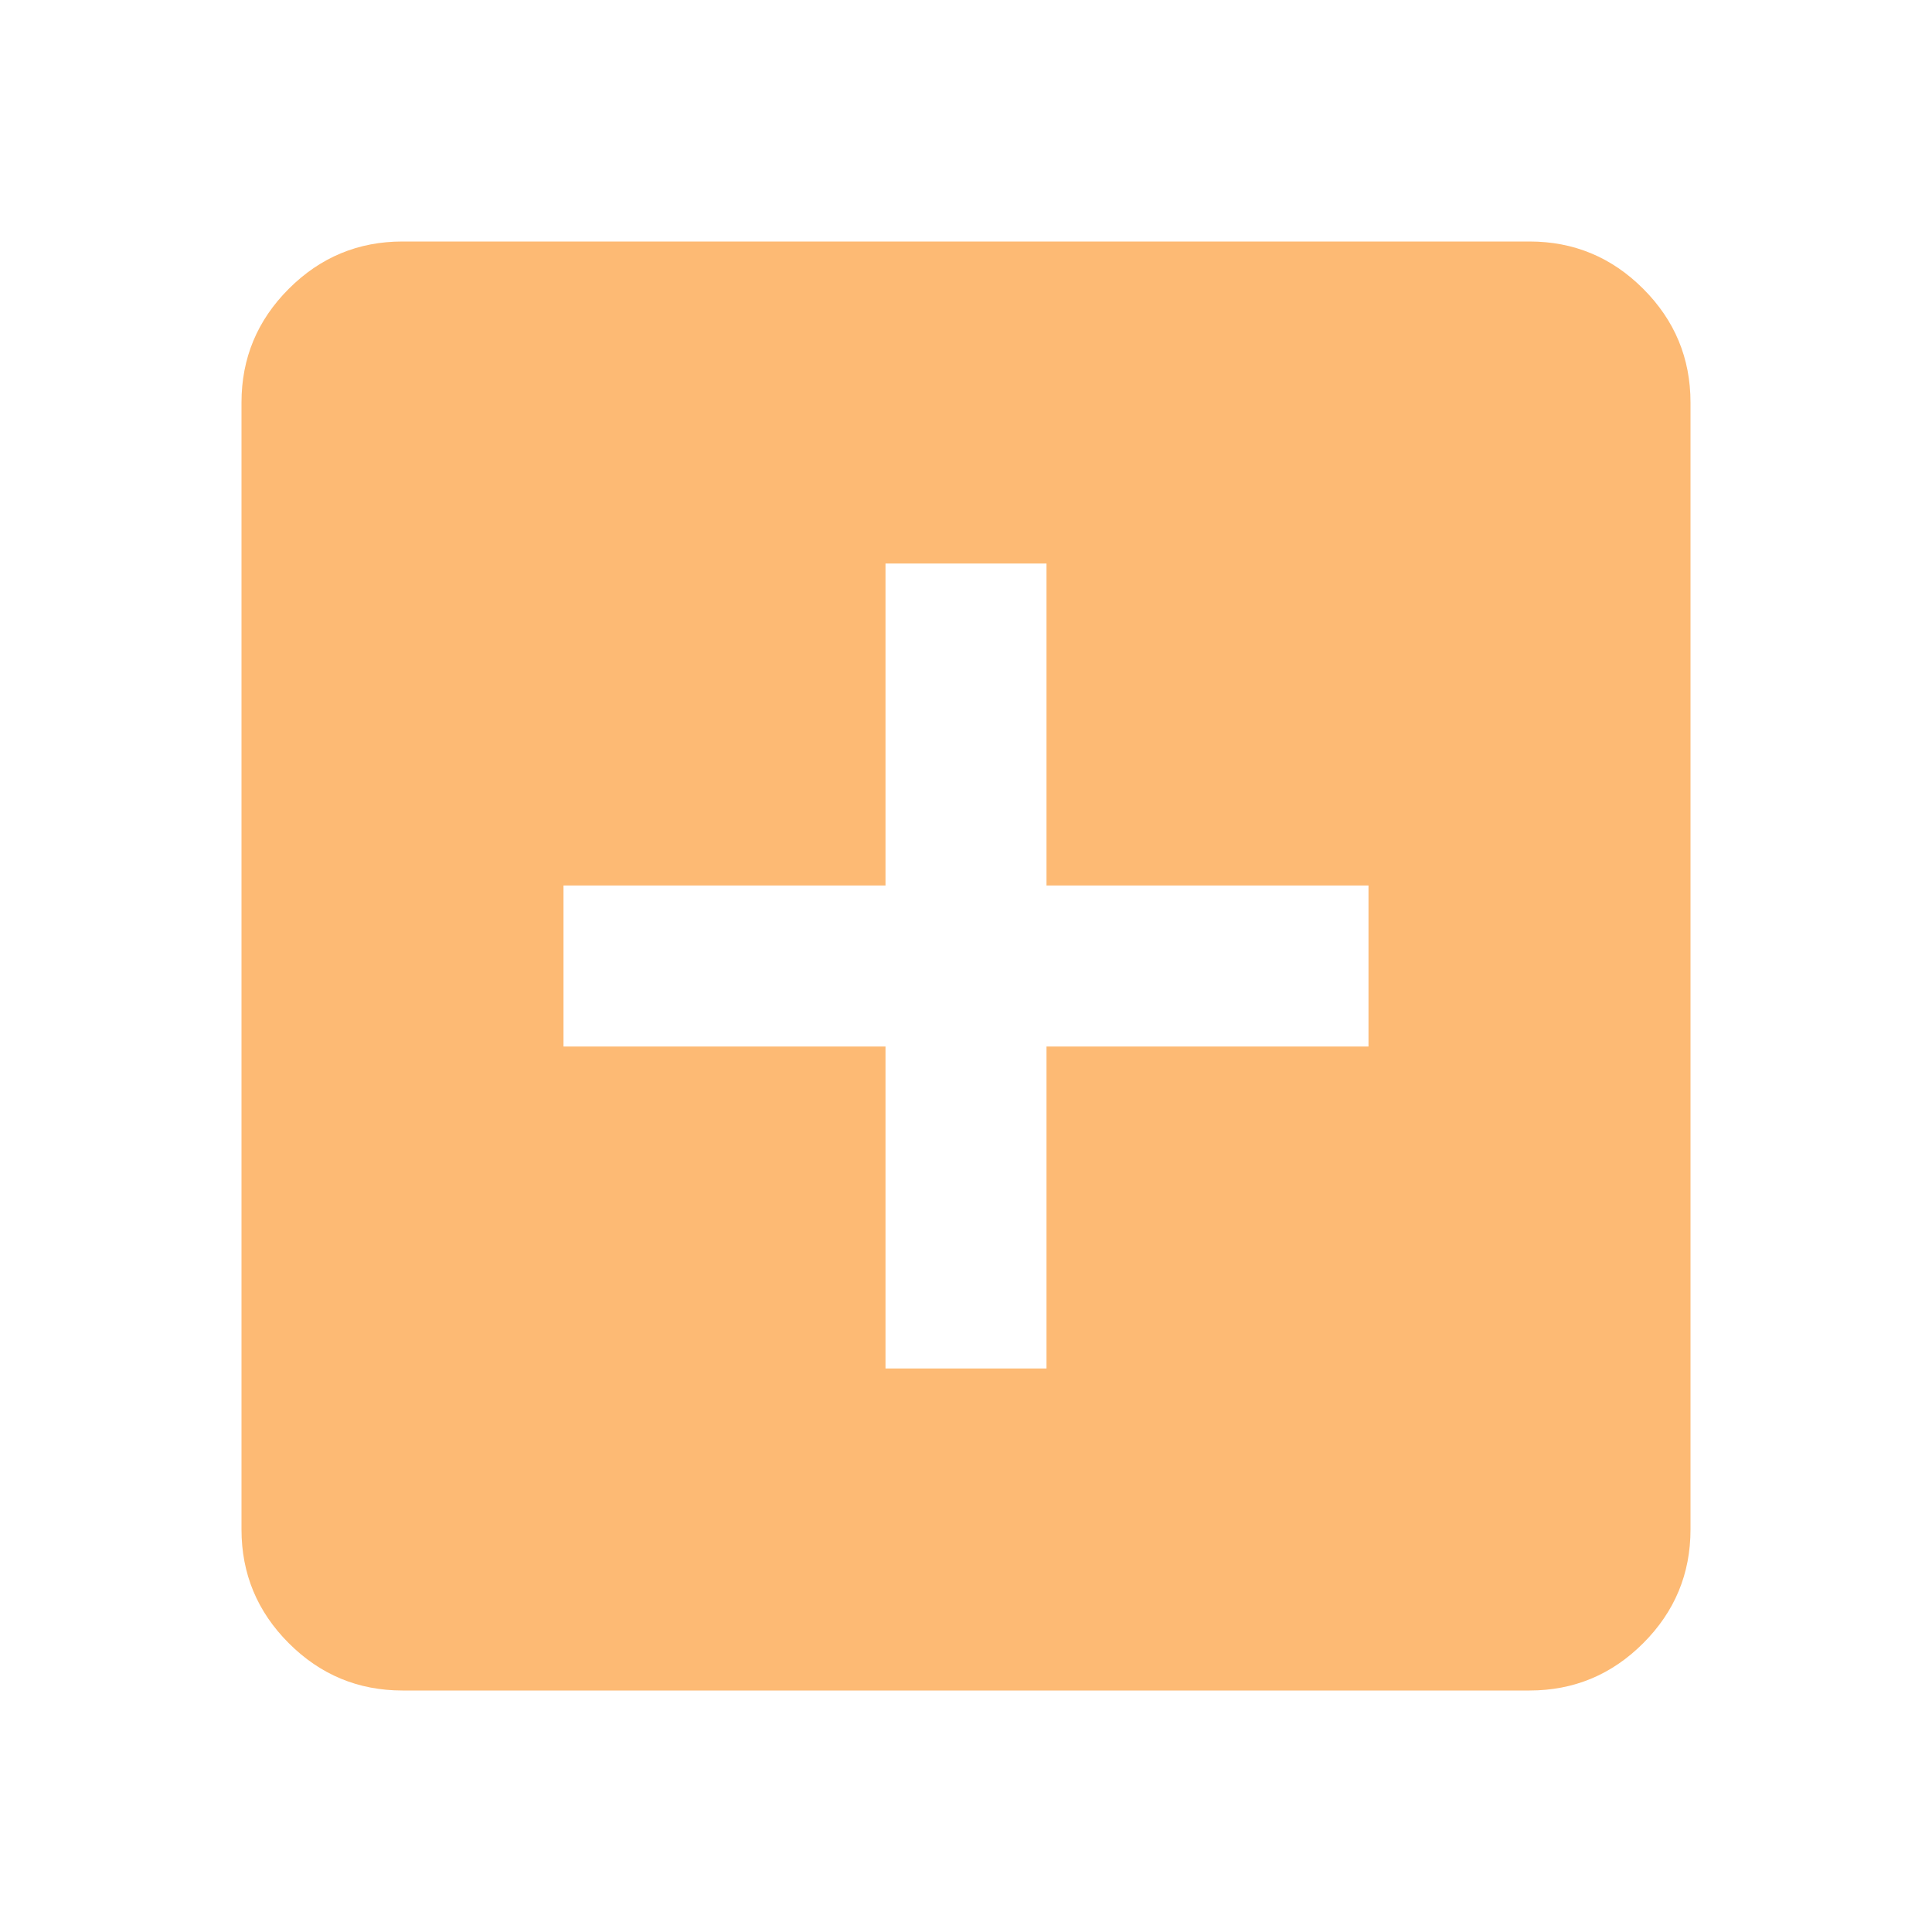
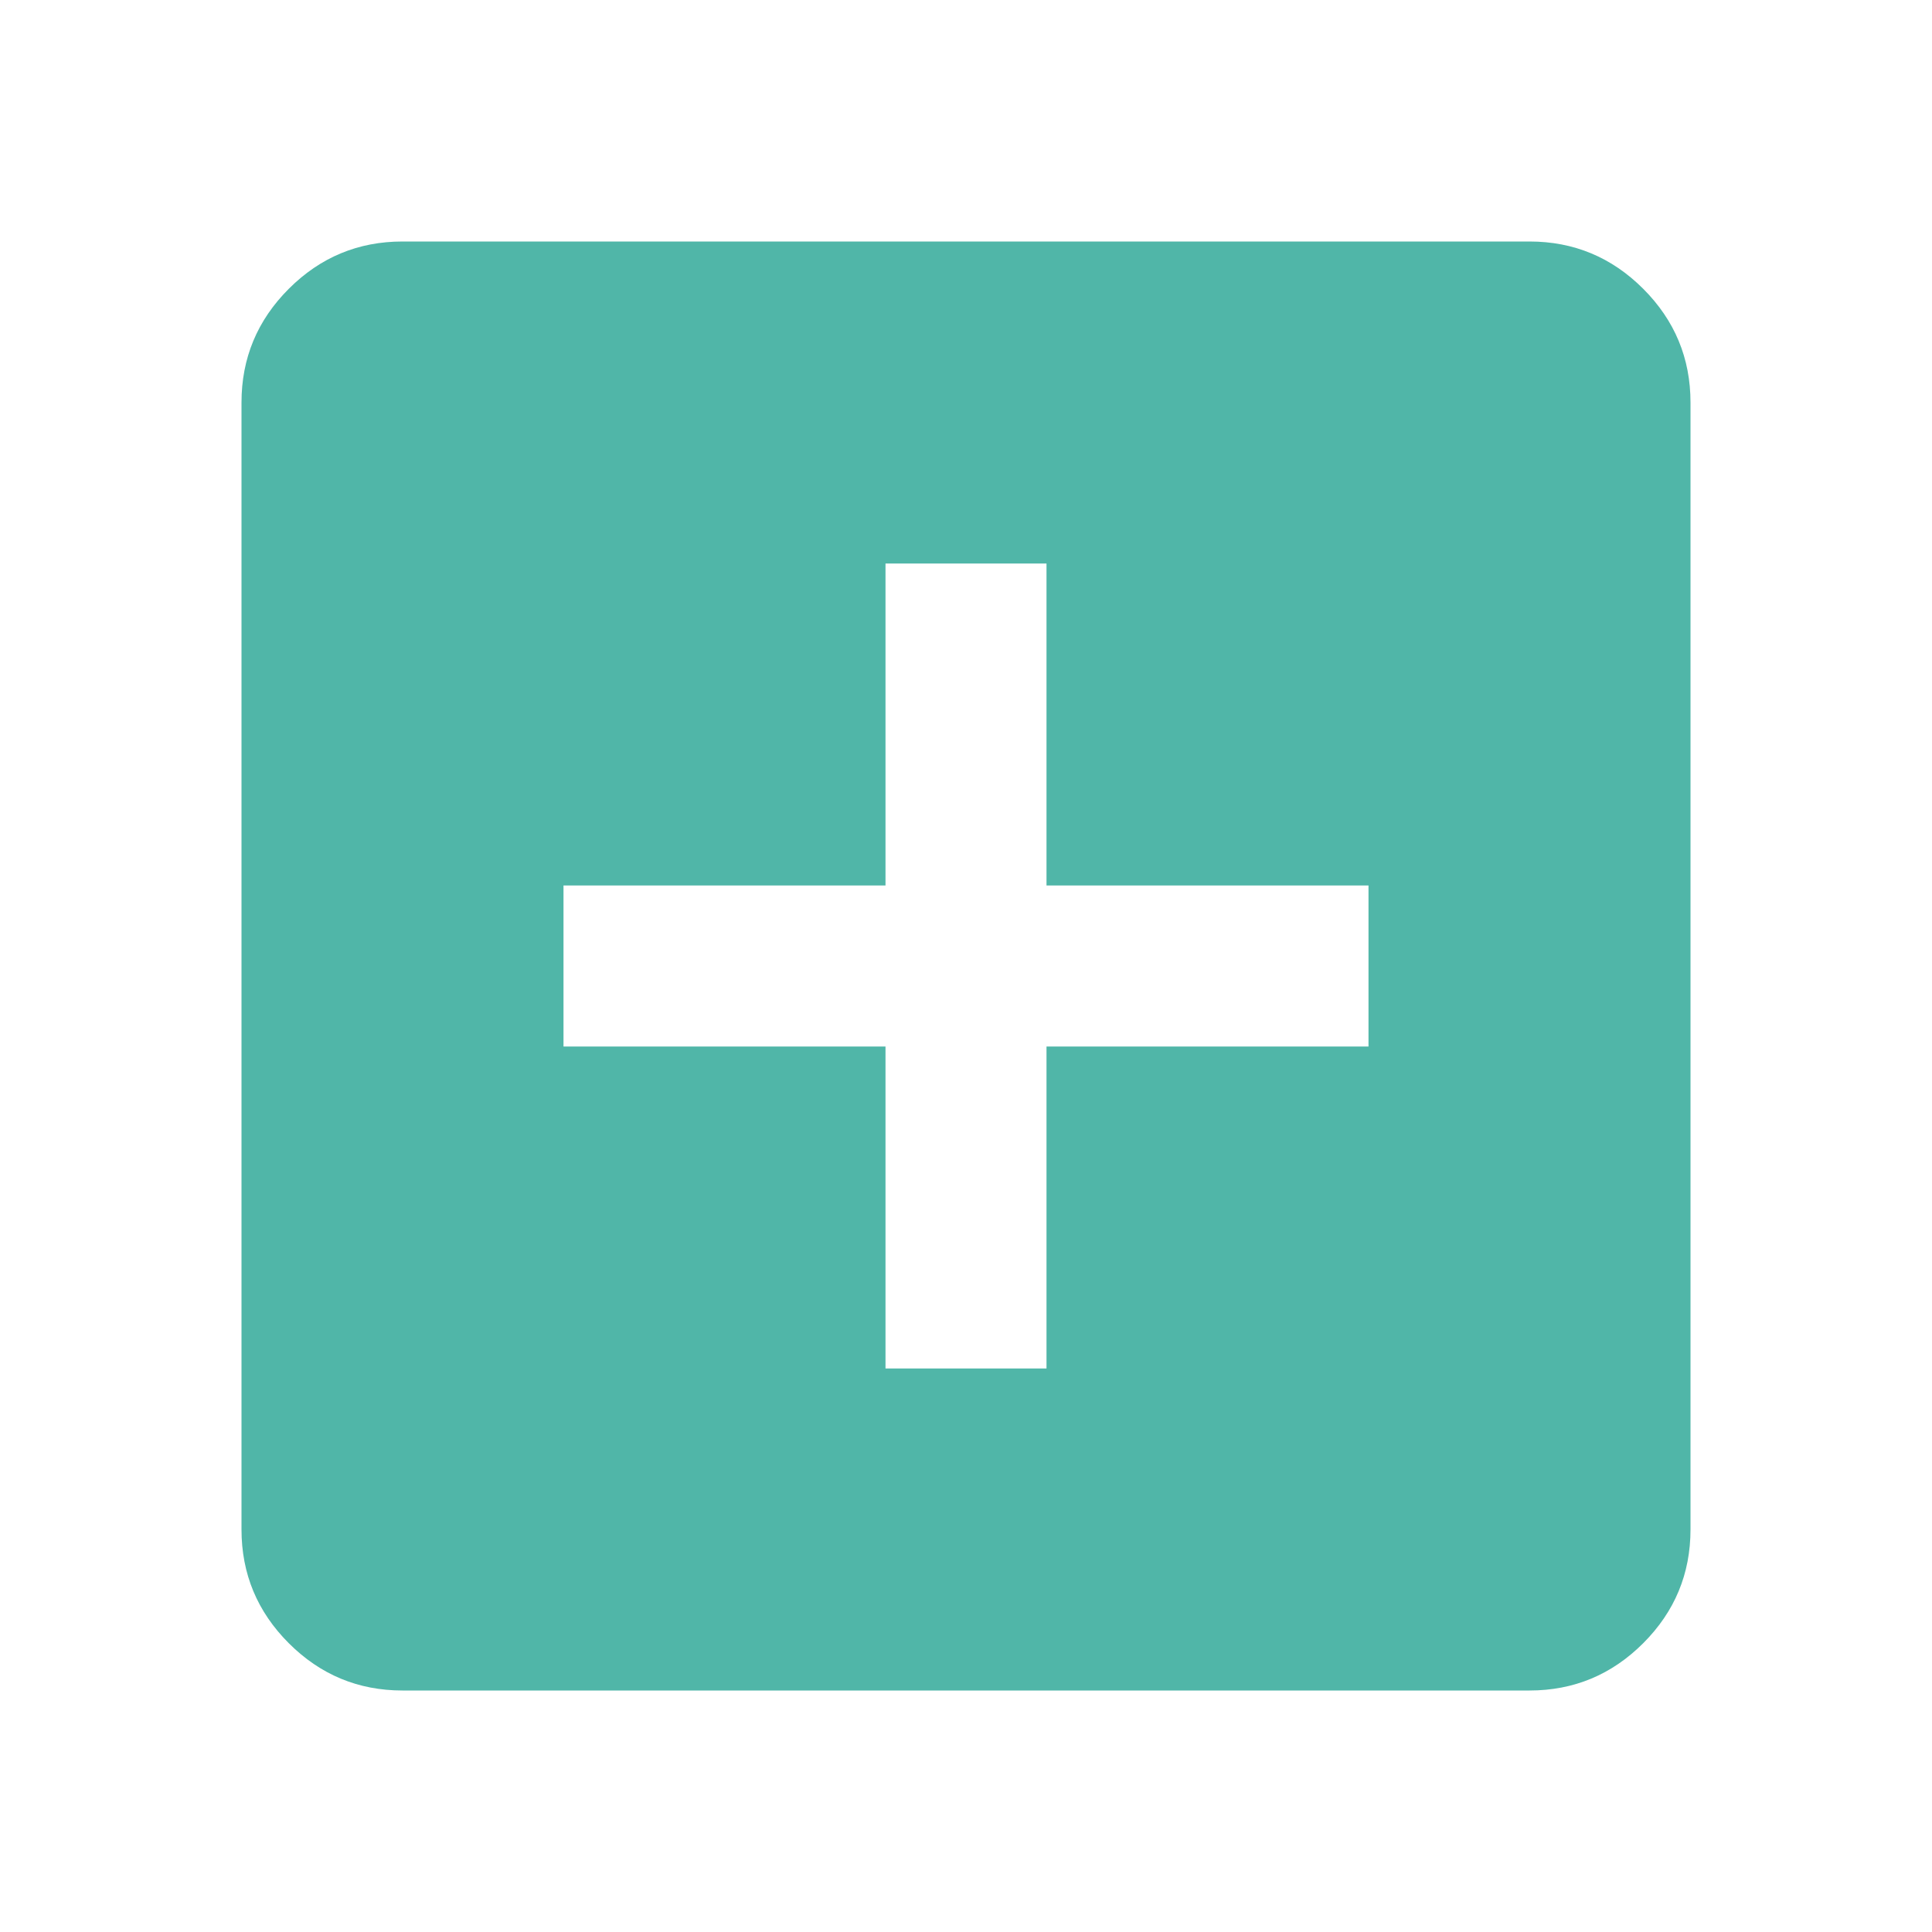
- <svg xmlns="http://www.w3.org/2000/svg" height="24px" viewBox="0 -960 960 960" width="24px" fill="#FDBA74">
+ <svg xmlns="http://www.w3.org/2000/svg" height="24px" viewBox="0 -960 960 960" width="24px" fill="#50b6a8">
  <path d="M440-280h80v-160h160v-80H520v-160h-80v160H280v80h160v160ZM200-120q-33 0-56.5-23.5T120-200v-560q0-33 23.5-56.5T200-840h560q33 0 56.5 23.5T840-760v560q0 33-23.5 56.5T760-120H200Z" />
</svg>
